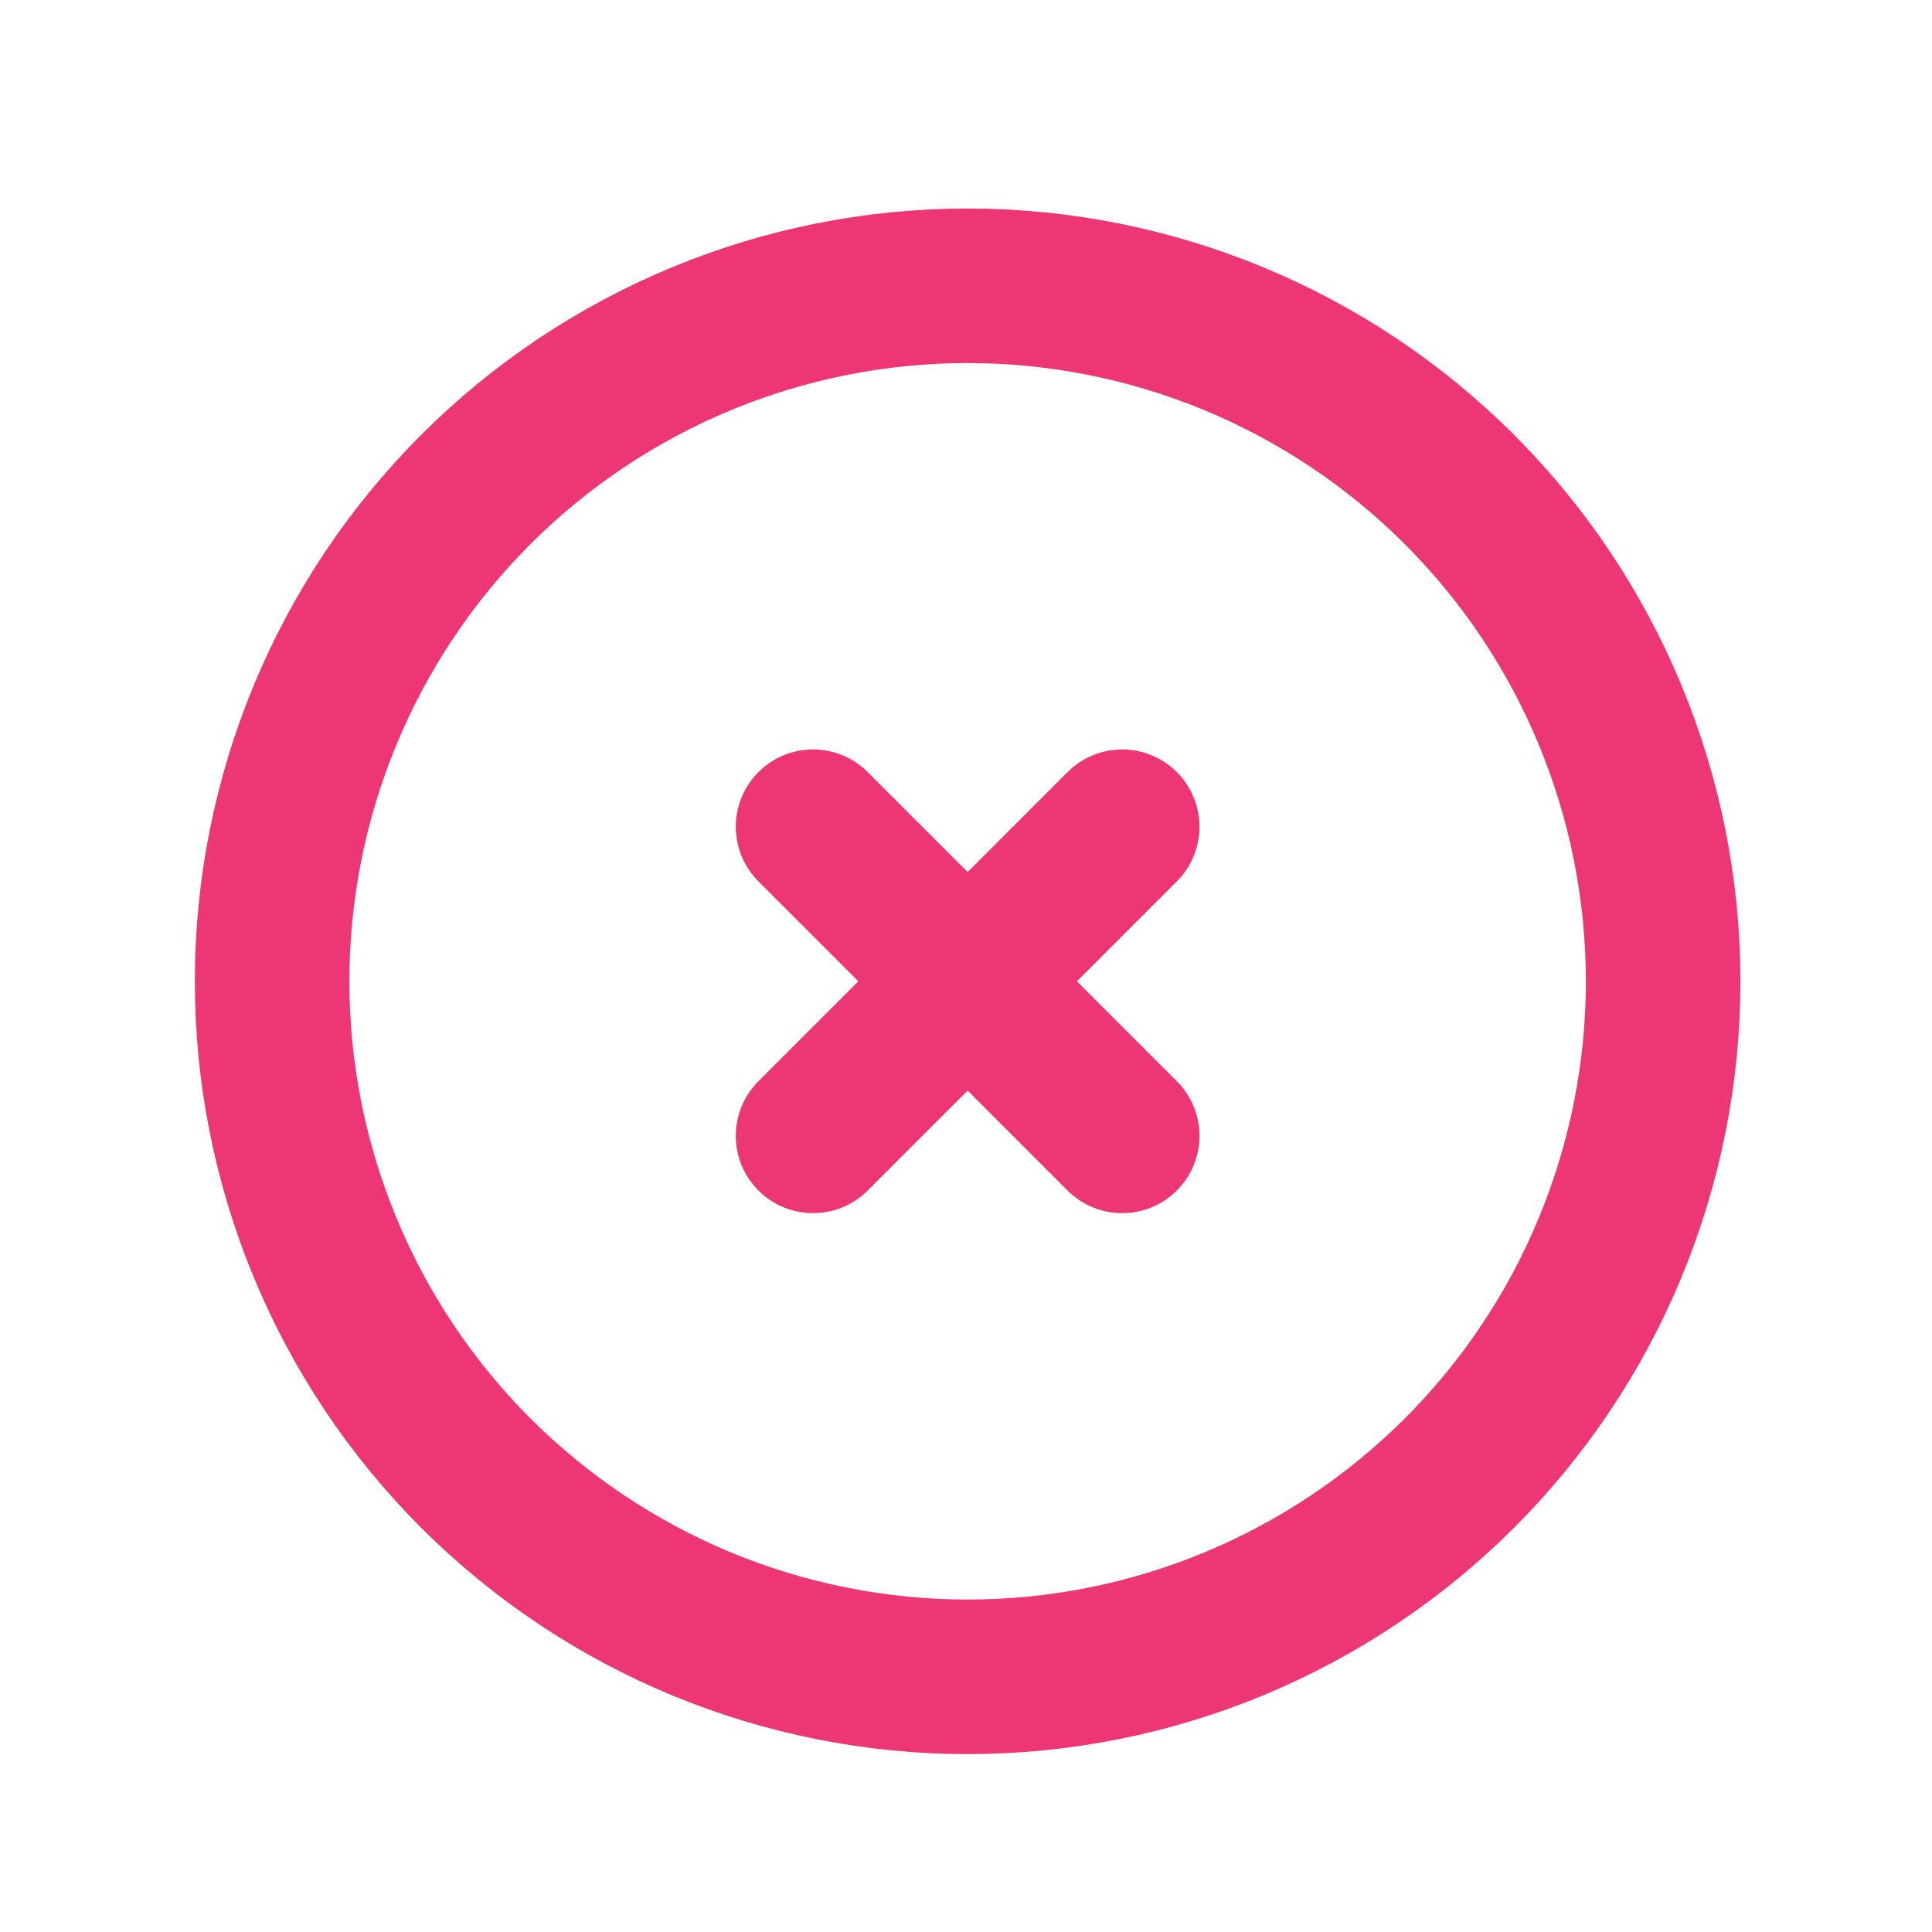
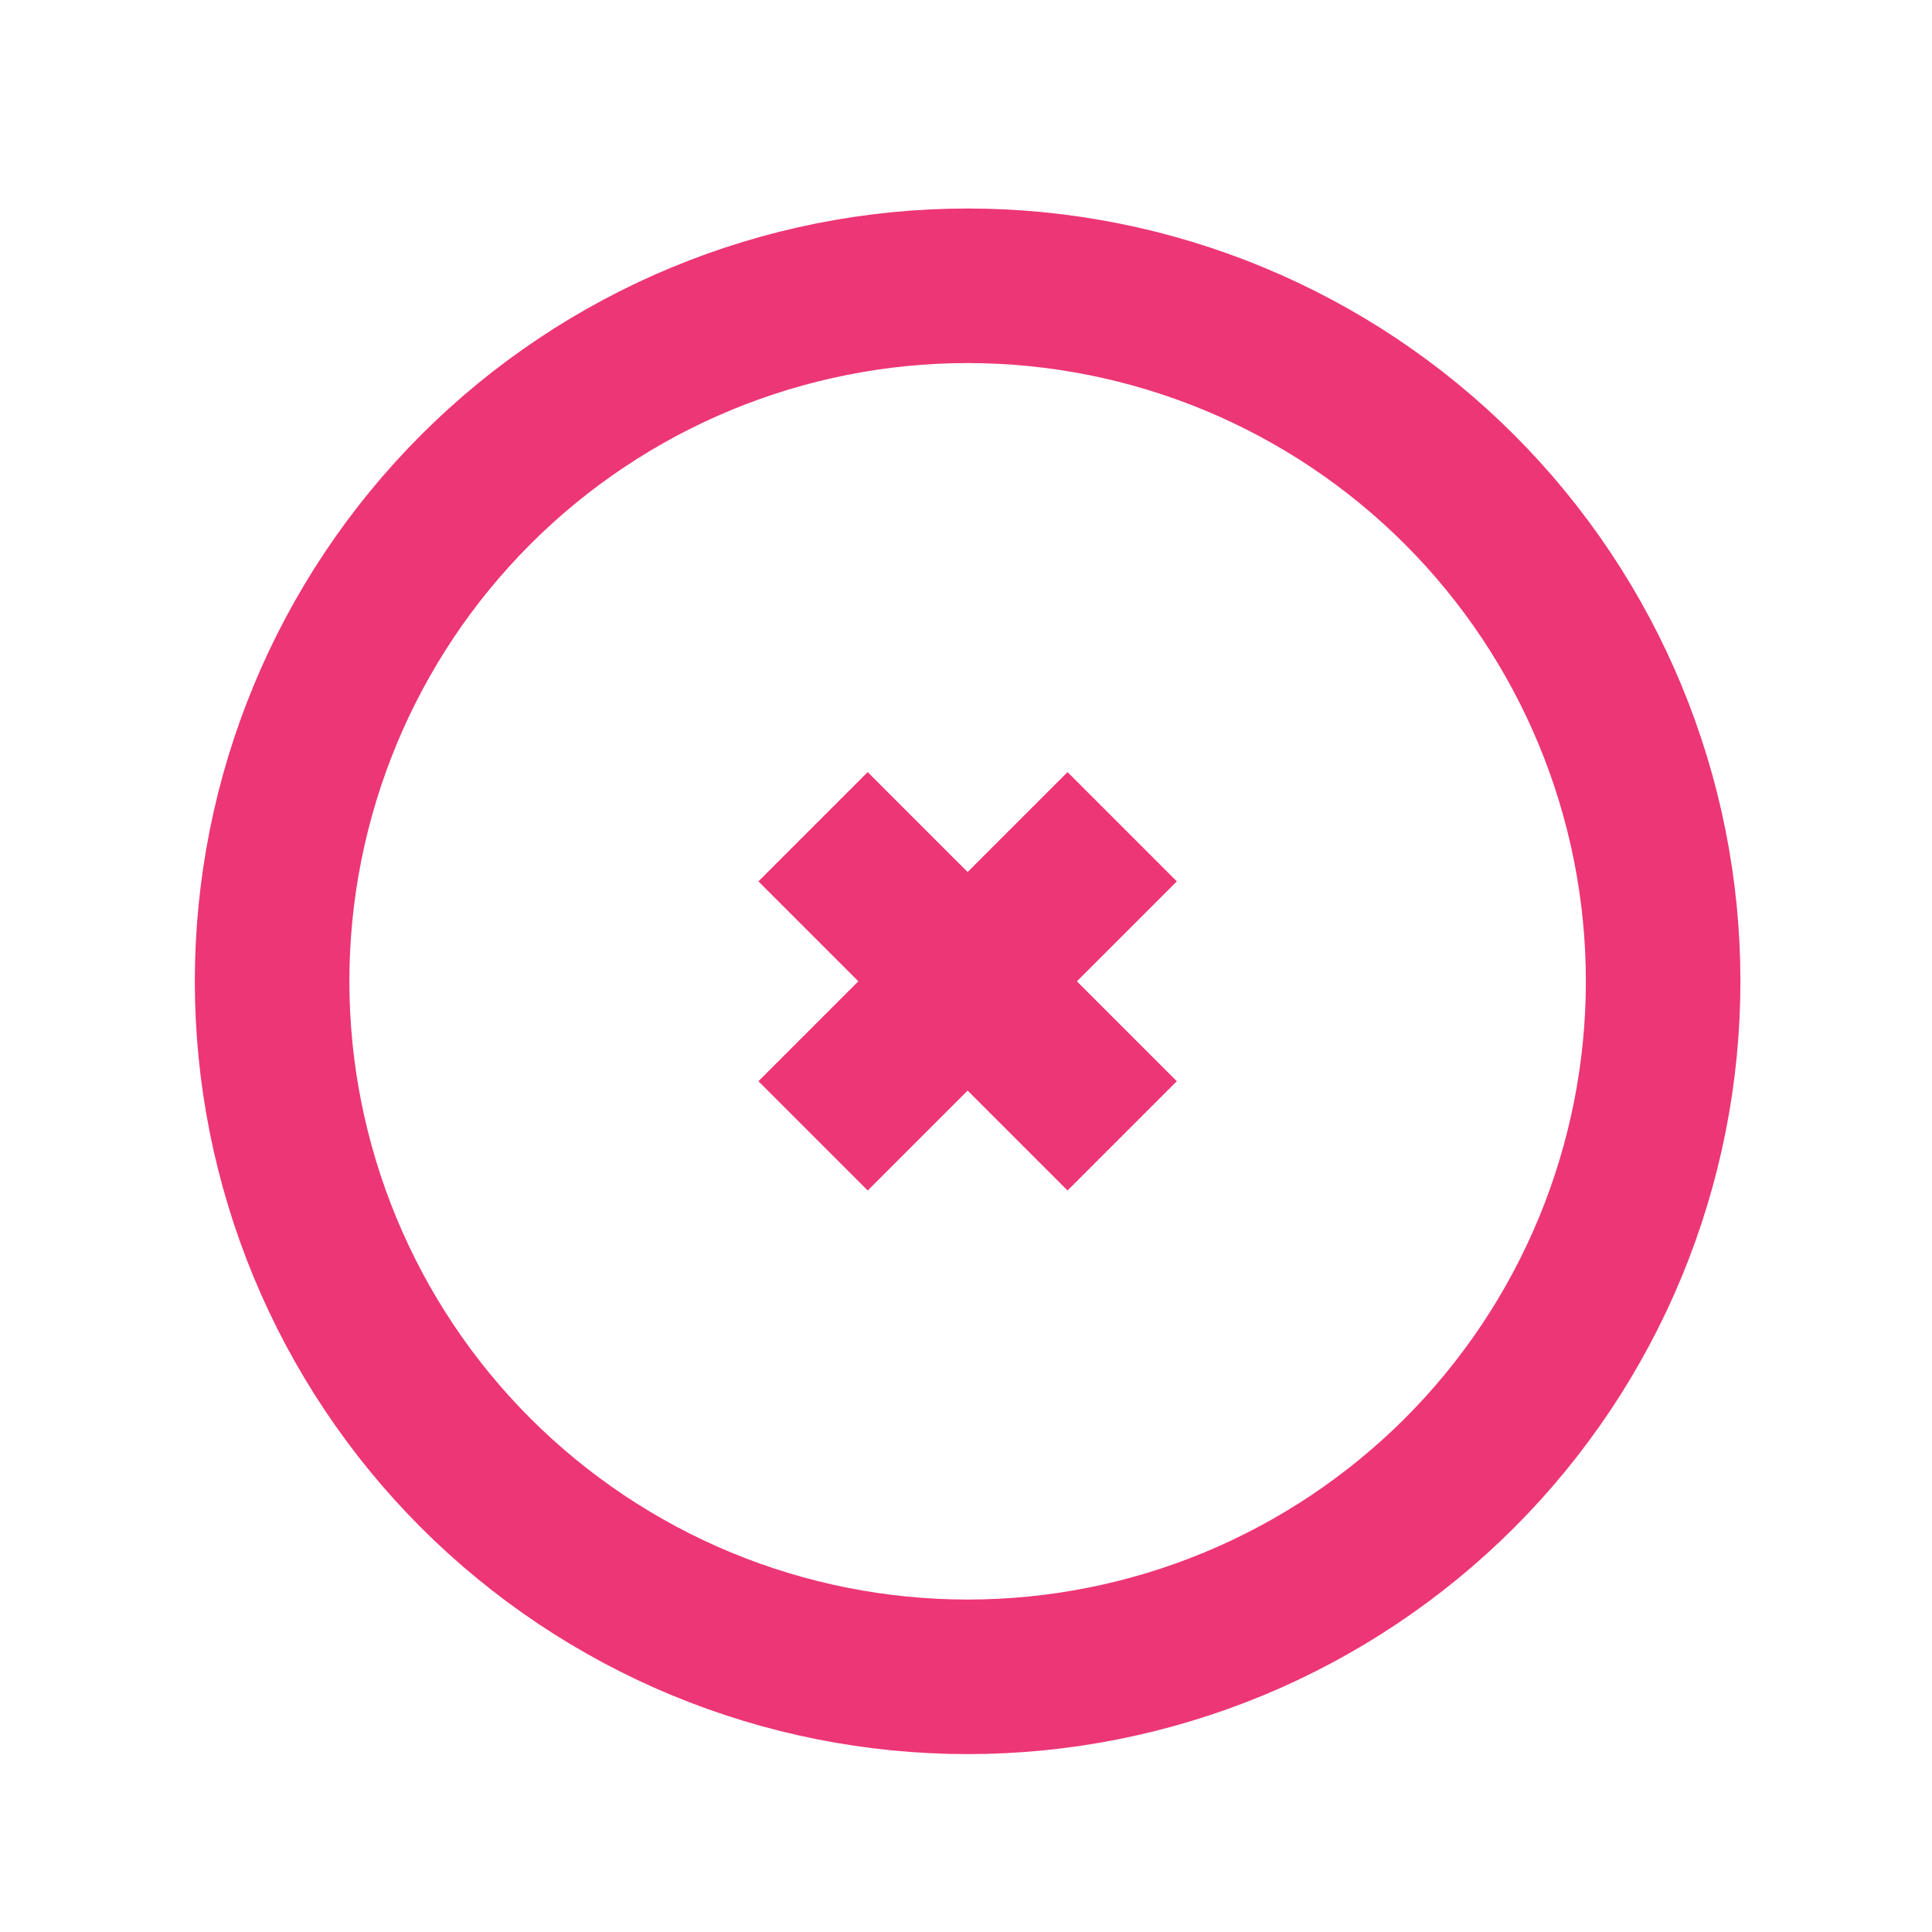
<svg xmlns="http://www.w3.org/2000/svg" width="25" height="25" viewBox="0 0 25 25" fill="none">
-   <path d="M10.521 14.698L12.521 12.698M12.521 12.698L14.521 10.698M12.521 12.698L10.521 10.698M12.521 12.698L14.521 14.698M21.521 12.698C21.521 13.88 21.288 15.05 20.836 16.142C20.384 17.234 19.721 18.226 18.885 19.062C18.049 19.897 17.057 20.56 15.965 21.013C14.873 21.465 13.703 21.698 12.521 21.698C11.339 21.698 10.169 21.465 9.077 21.013C7.985 20.56 6.993 19.897 6.157 19.062C5.321 18.226 4.658 17.234 4.206 16.142C3.754 15.05 3.521 13.88 3.521 12.698C3.521 10.311 4.469 8.022 6.157 6.334C7.845 4.646 10.134 3.698 12.521 3.698C14.908 3.698 17.197 4.646 18.885 6.334C20.573 8.022 21.521 10.311 21.521 12.698Z" stroke="#ED3675" stroke-width="2" stroke-linecap="round" stroke-linejoin="round" />
+   <path d="M10.521 14.698L12.521 12.698M12.521 12.698L14.521 10.698M12.521 12.698L10.521 10.698M12.521 12.698L14.521 14.698M21.521 12.698C21.521 13.88 21.288 15.05 20.836 16.142C20.384 17.234 19.721 18.226 18.885 19.062C18.049 19.897 17.057 20.56 15.965 21.013C14.873 21.465 13.703 21.698 12.521 21.698C11.339 21.698 10.169 21.465 9.077 21.013C7.985 20.56 6.993 19.897 6.157 19.062C5.321 18.226 4.658 17.234 4.206 16.142C3.754 15.05 3.521 13.88 3.521 12.698C3.521 10.311 4.469 8.022 6.157 6.334C7.845 4.646 10.134 3.698 12.521 3.698C14.908 3.698 17.197 4.646 18.885 6.334C20.573 8.022 21.521 10.311 21.521 12.698Z" stroke="#ED3675" stroke-width="2" strokeLinecap="round" stroke-linejoin="round" />
</svg>
